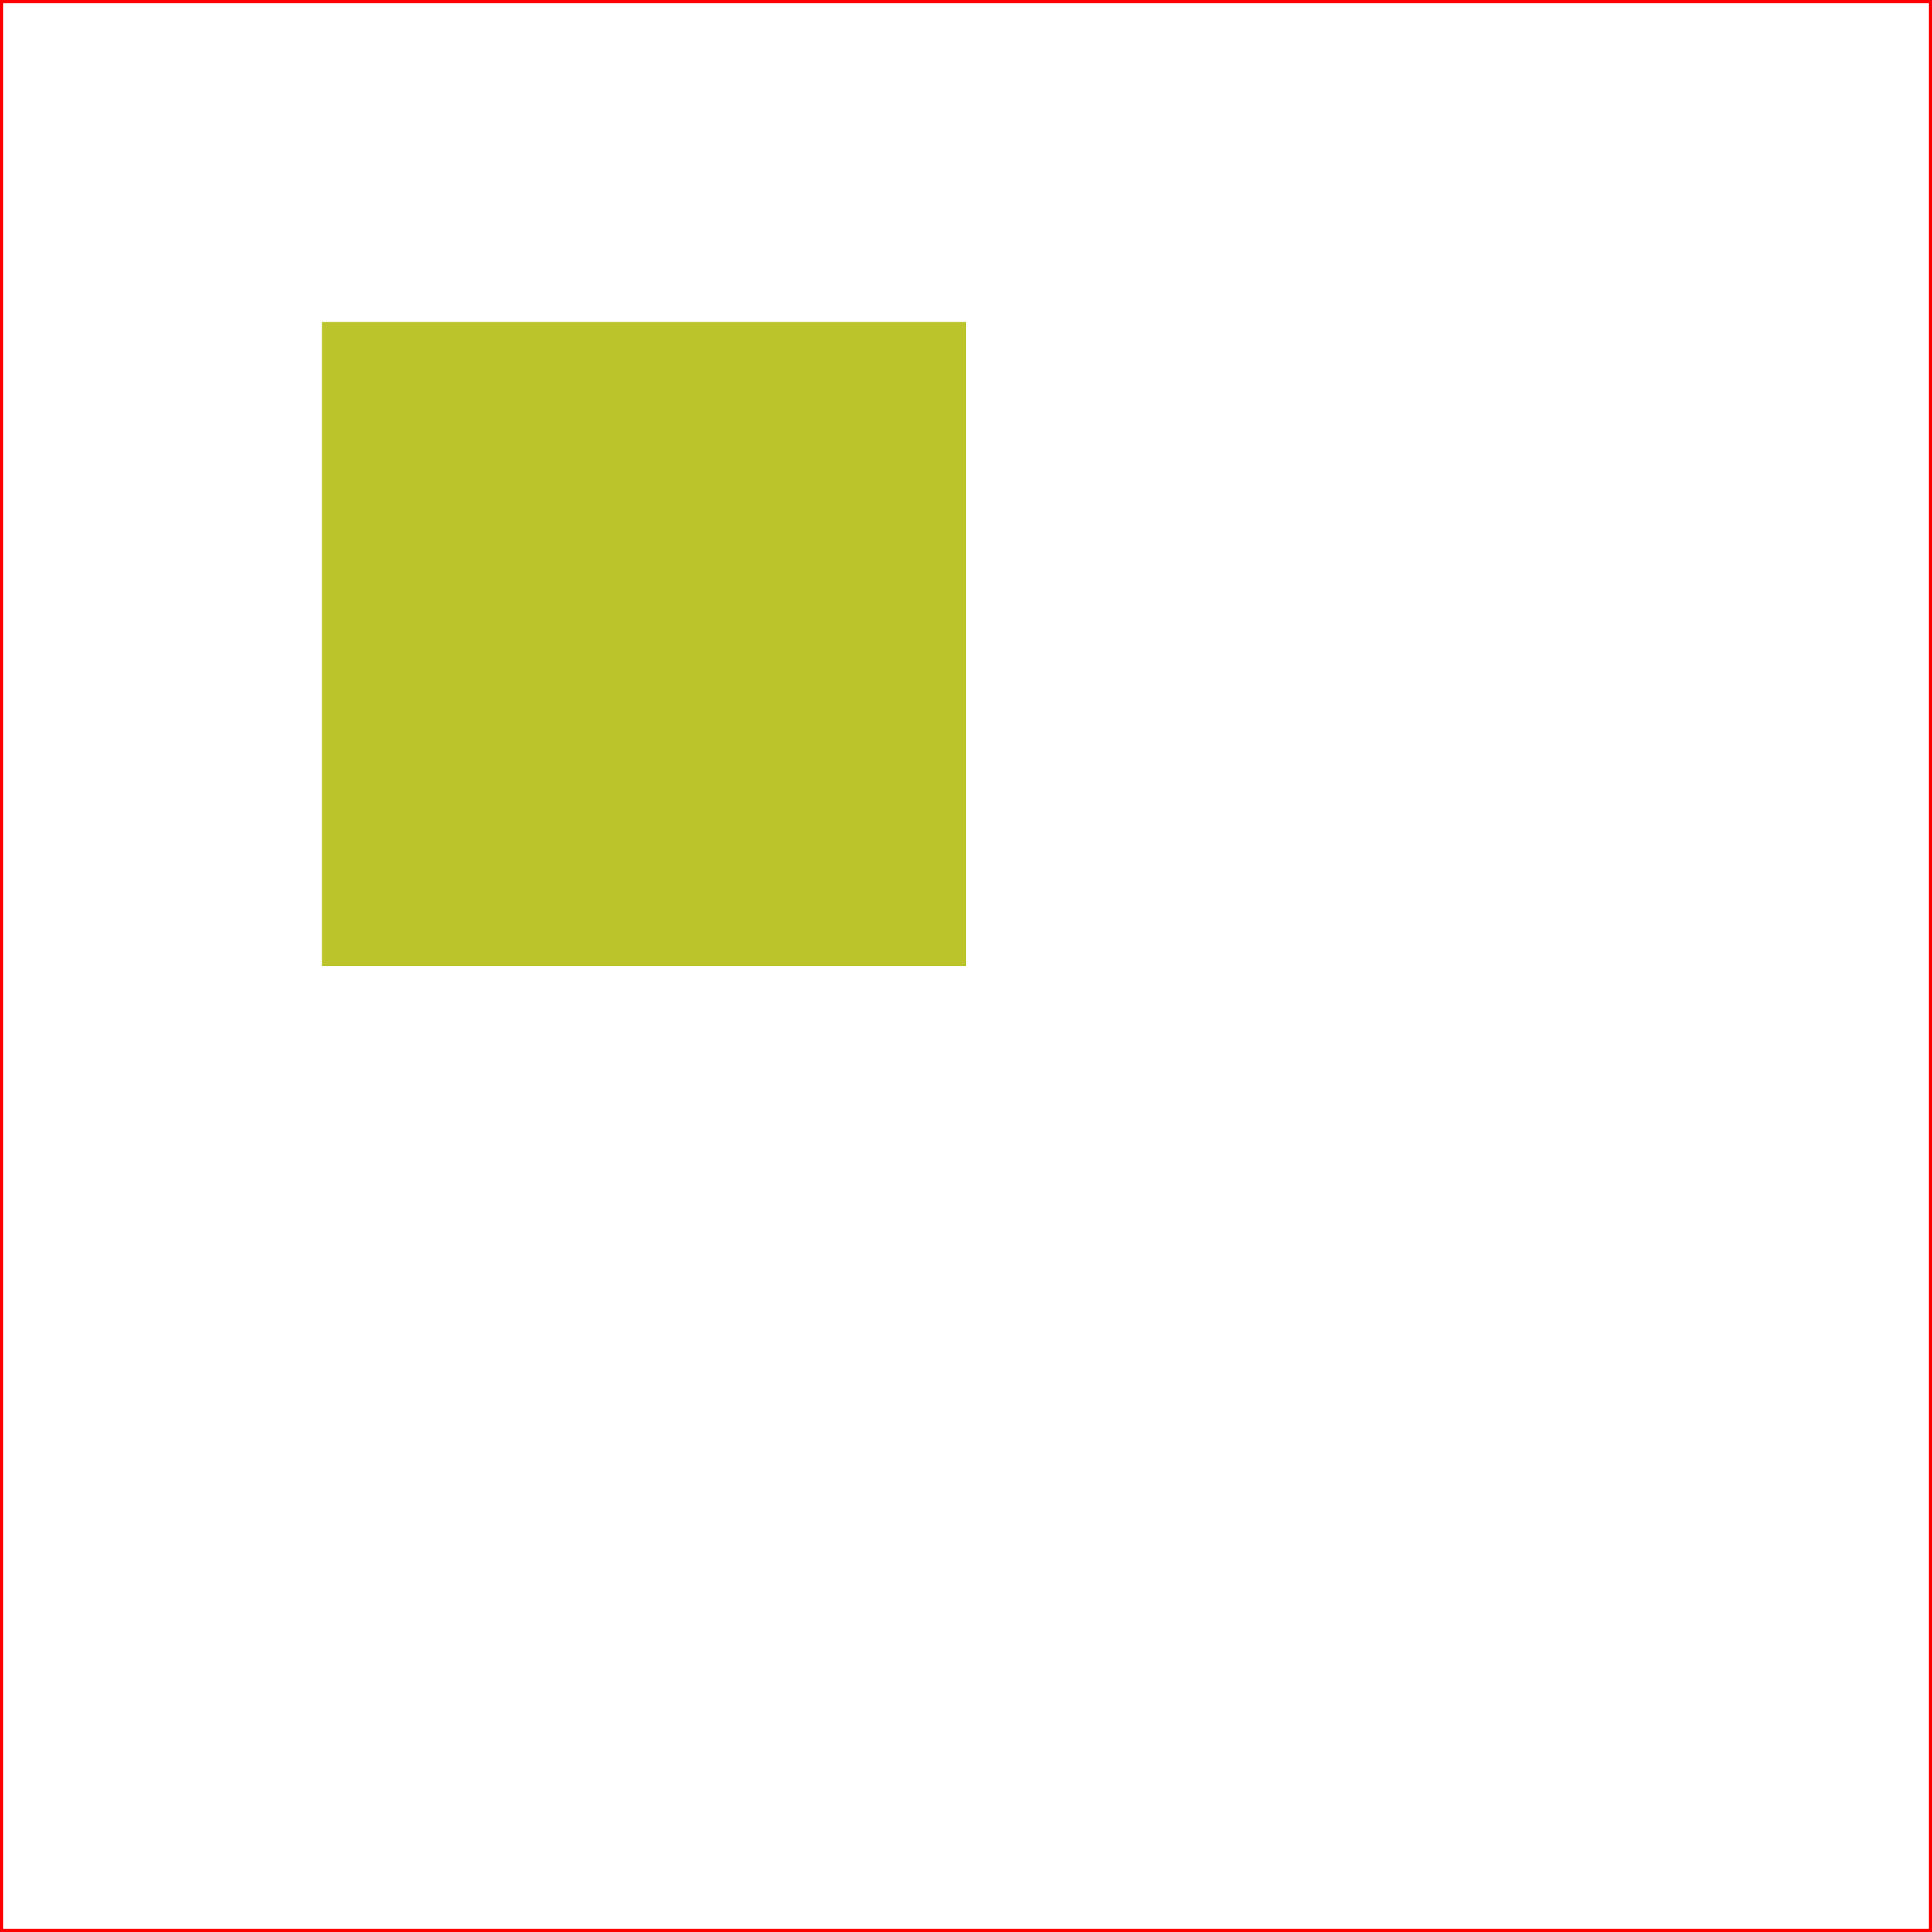
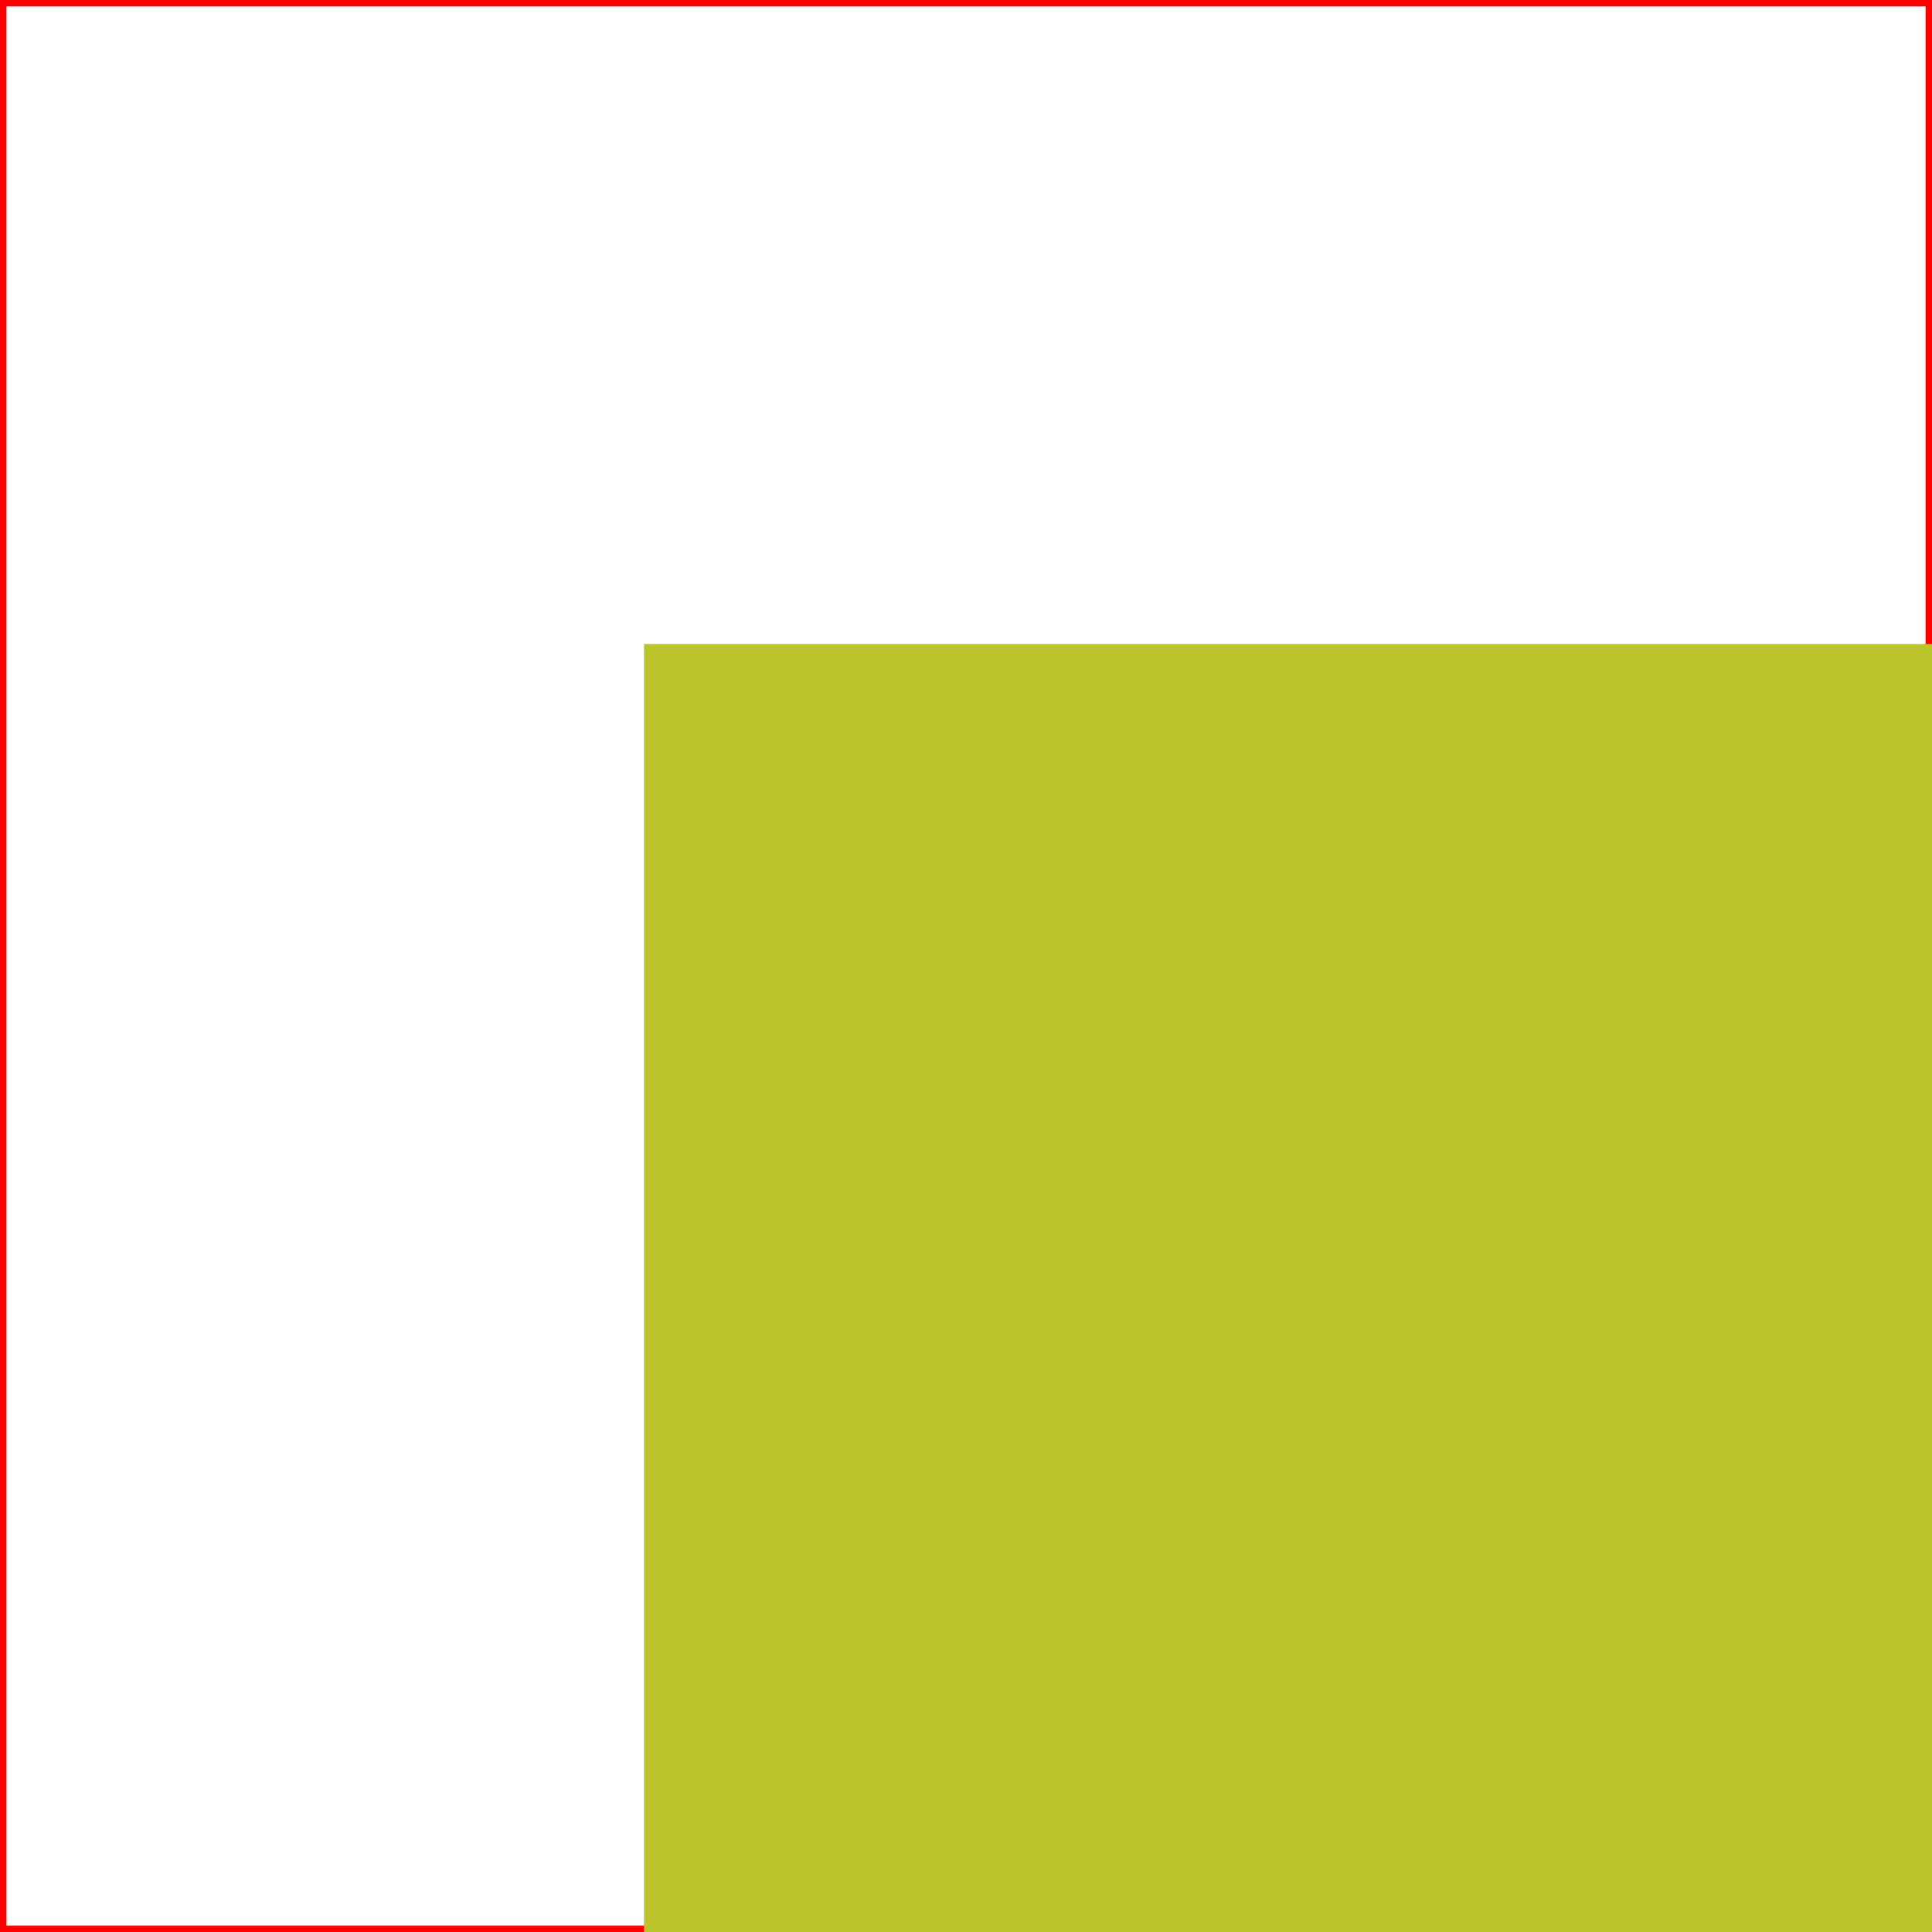
- <svg xmlns="http://www.w3.org/2000/svg" version="1.1" width="300" height="300">
-   <rect width="300" height="300" stroke-width="1" stroke="red" fill="white" />
+ <svg xmlns="http://www.w3.org/2000/svg" version="1.1" width="150" height="150">
+   <rect width="150" height="150" stroke-width="1" stroke="red" fill="white" />
  <rect width="100" height="100" fill="#BBC42A" x="50" y="50" />
</svg>
